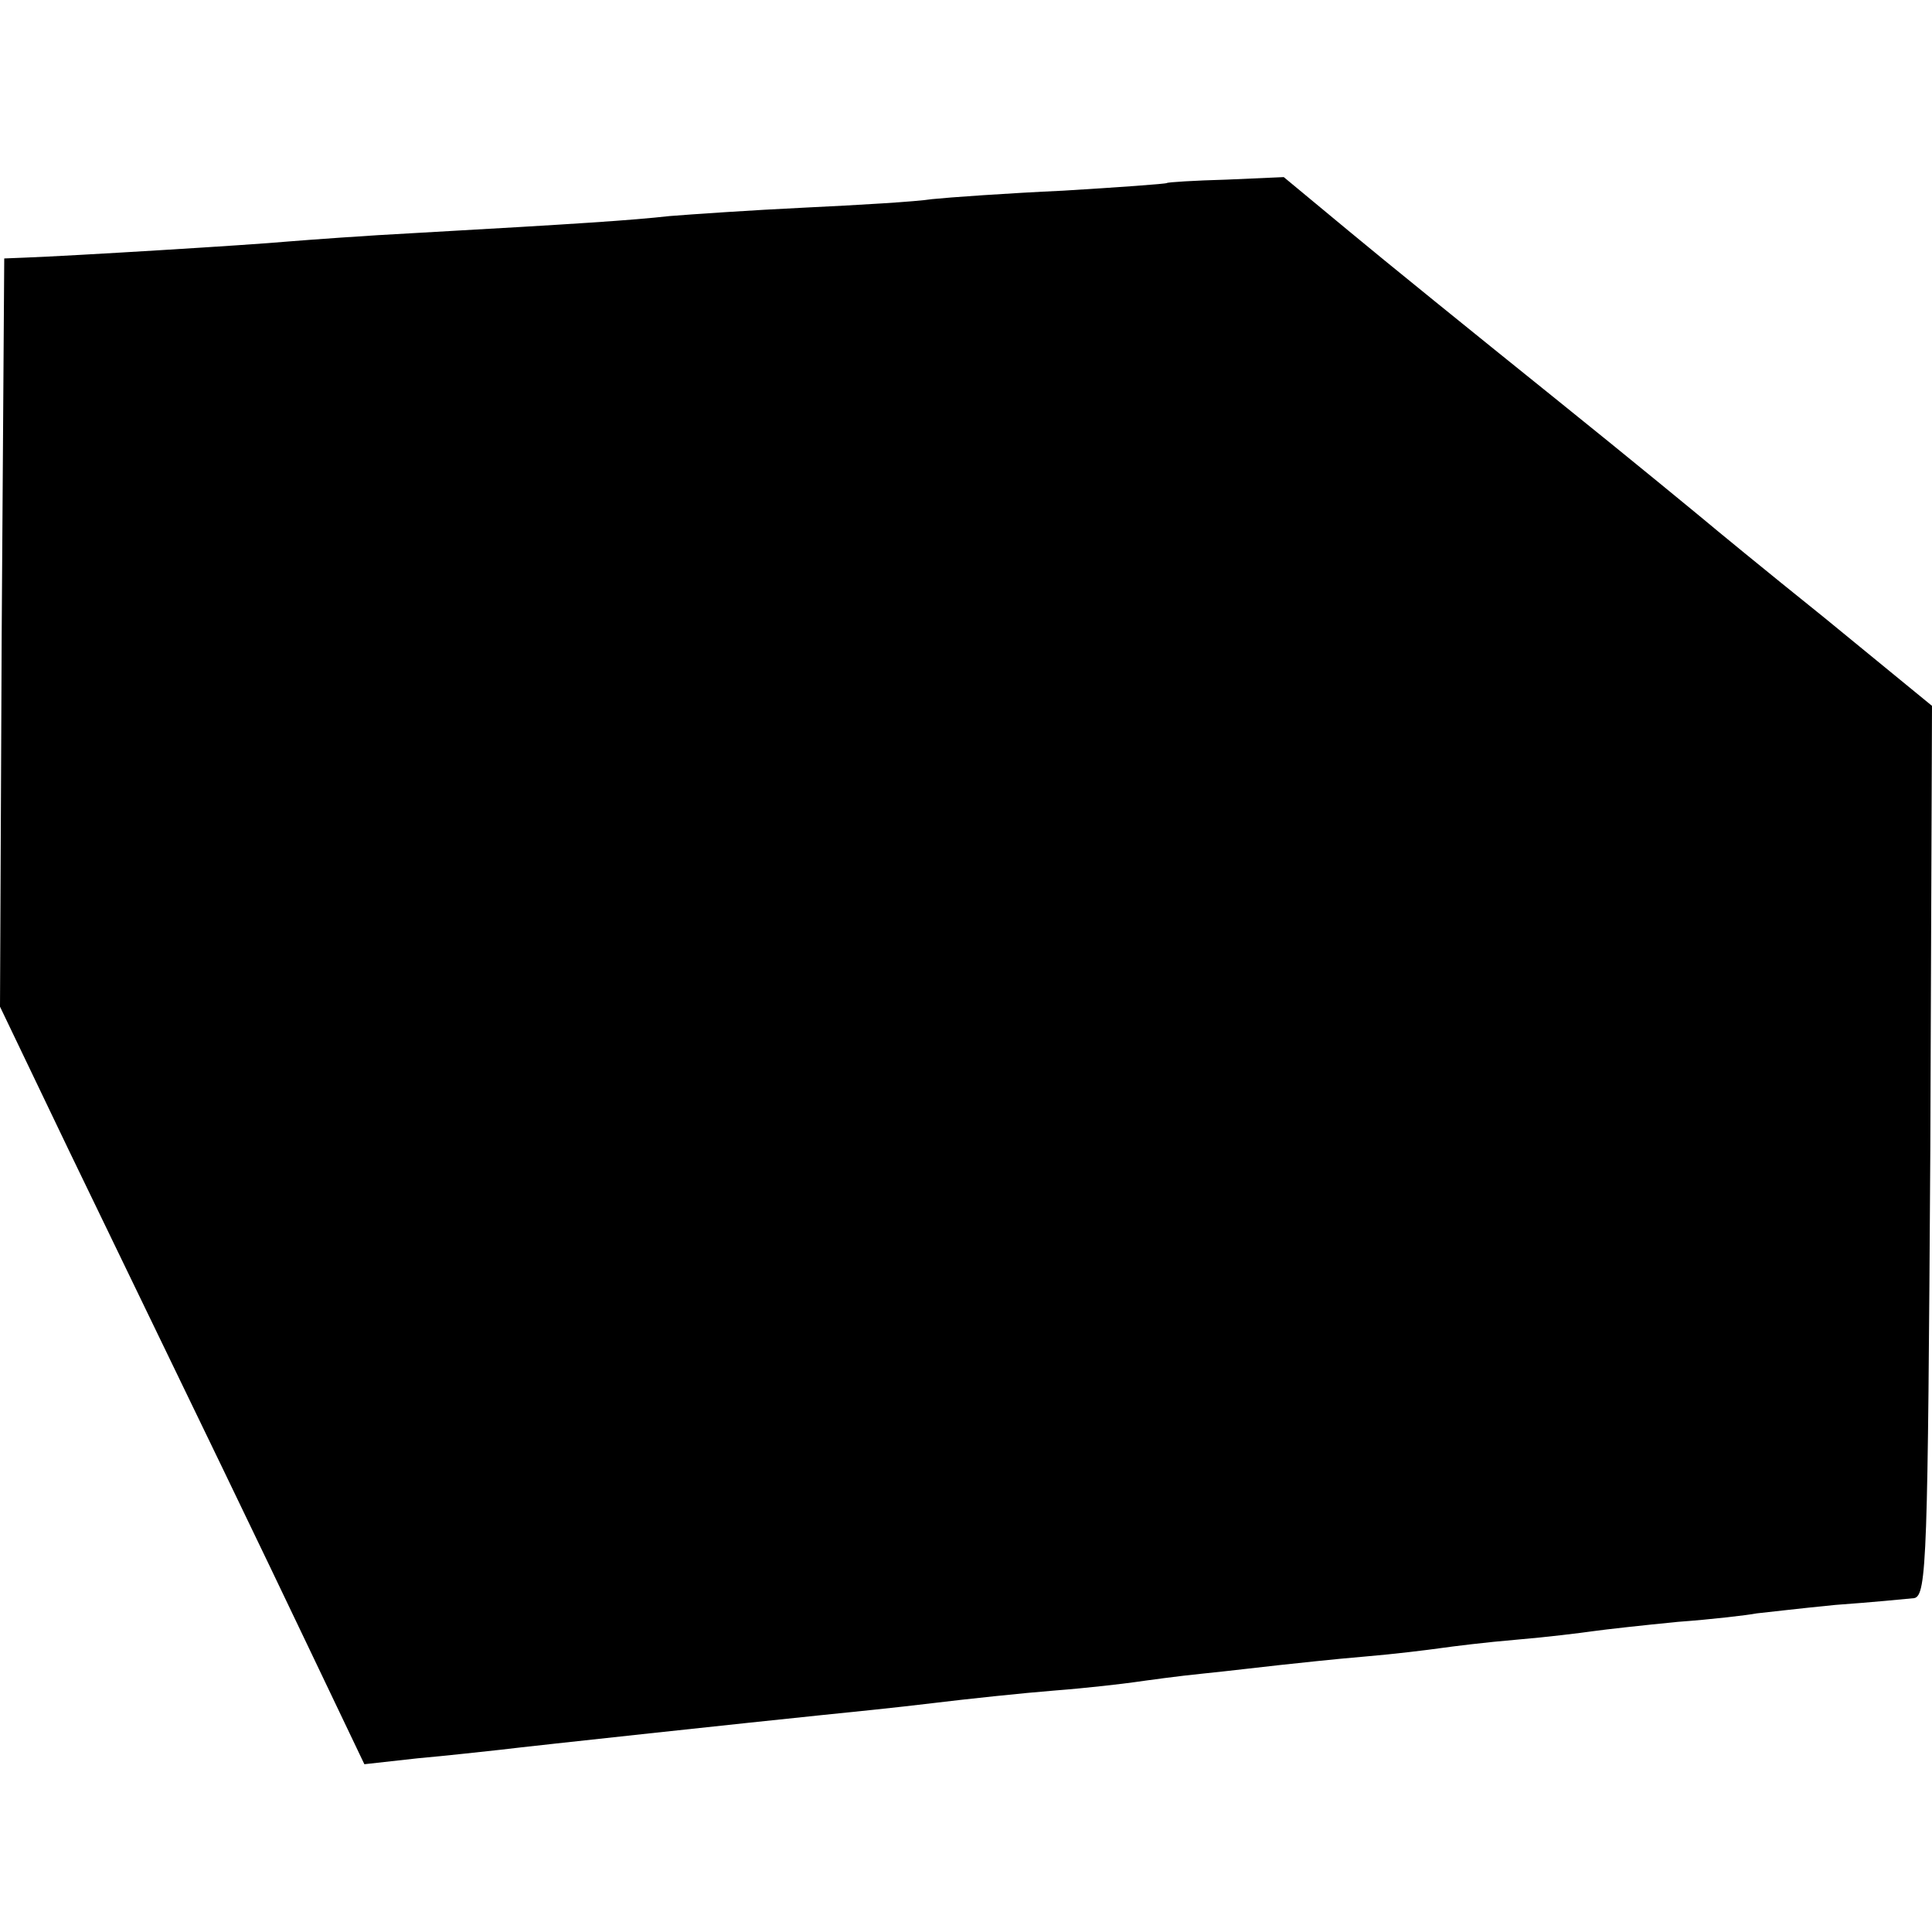
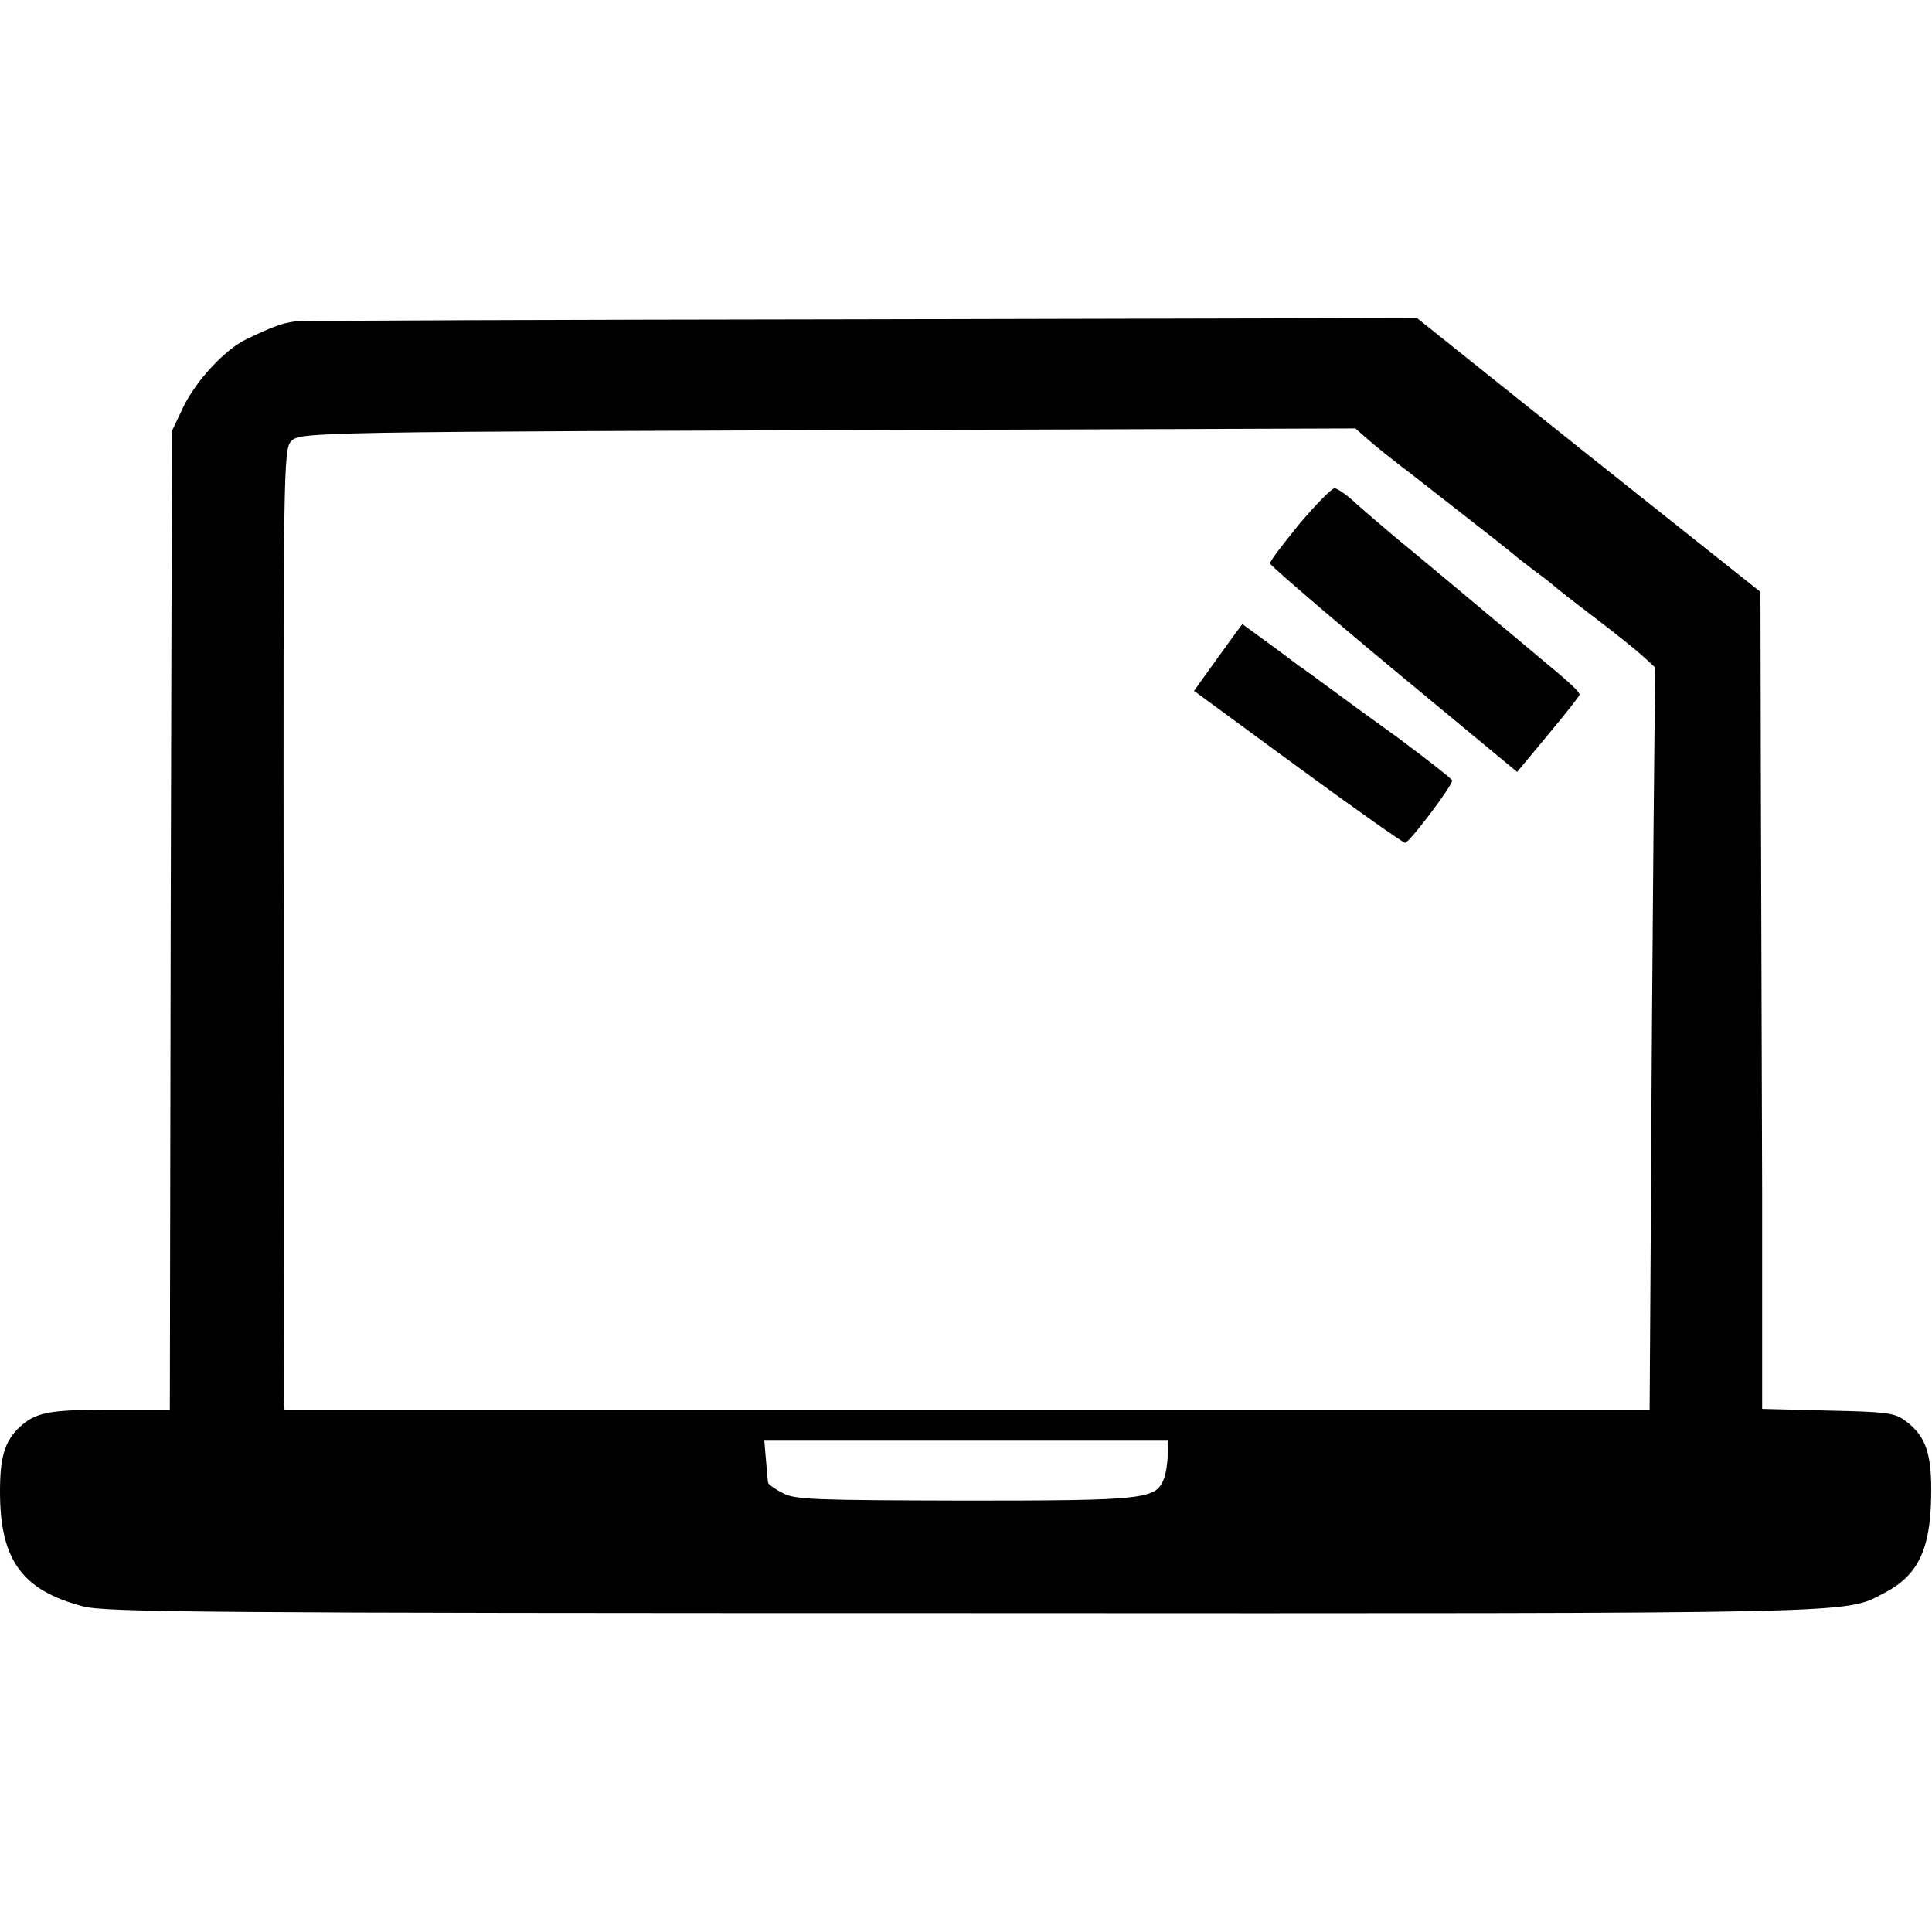
- <svg xmlns="http://www.w3.org/2000/svg" version="1.0" width="228pt" height="228pt" viewBox="0 0 228 228" preserveAspectRatio="xMidYMid meet">
-   <g transform="translate(0,228) scale(0.1,-0.1)" fill="#000000" stroke="none">
-     <path d="M1377 2064 c-1 -1 -56 -5 -122 -9 -66 -3 -136 -8 -155 -10 -19 -3 -87 -7 -150 -10 -63 -3 -135 -8 -160 -10 -45 -5 -105 -9 -300 -20 -58 -3 -125 -8 -150 -10 -43 -4 -256 -17 -310 -19 l-25 -1 -3 -442 -2 -441 81 -169 c166 -343 223 -461 285 -591 l64 -134 63 7 c34 3 78 8 97 10 41 5 302 33 380 41 30 3 89 9 130 14 41 5 107 12 145 15 39 3 81 8 95 10 14 2 50 7 80 10 30 3 71 8 90 10 19 2 64 7 100 10 36 3 76 8 90 10 14 2 54 7 90 10 36 3 76 8 90 10 14 2 59 7 100 11 41 3 83 8 93 10 10 1 52 6 93 10 42 3 83 7 93 8 15 3 16 49 19 528 l2 525 -127 104 c-71 57 -133 108 -140 114 -6 5 -86 71 -178 145 -92 74 -202 163 -244 198 l-76 63 -68 -3 c-37 -1 -69 -3 -70 -4z" />
+ <svg xmlns="http://www.w3.org/2000/svg" version="1.0" width="455pt" height="455pt" viewBox="0 0 455 455" preserveAspectRatio="xMidYMid meet">
+   <g transform="translate(0,455) scale(0.1,-0.1)" fill="#000000" stroke="none">
+     <path d="M695 3793 c-30 -4 -50 -11 -115 -42 -50 -24 -119 -98 -149 -161 l-26 -55 -3 -1152 -2 -1153 -140 0 c-146 0 -176 -6 -215 -42 -34 -33 -45 -69 -45 -151 0 -161 52 -232 195 -270 53 -14 281 -16 2075 -16 2149 -1 2071 -2 2167 47 79 41 109 101 111 227 2 101 -12 143 -61 179 -25 19 -45 21 -183 24 l-154 4 0 506 c-1 279 -2 712 -3 963 l-1 455 -405 322 -404 323 -1306 -3 c-718 -1 -1319 -3 -1336 -5z m2529 -280 c18 -16 66 -54 107 -85 154 -120 234 -183 239 -188 3 -3 23 -18 45 -35 22 -16 42 -32 45 -35 3 -3 46 -37 95 -74 50 -38 102 -80 116 -93 l27 -25 -4 -401 c-2 -221 -5 -615 -6 -874 l-3 -473 -1607 0 -1608 0 -1 23 c0 12 -1 521 -1 1130 -1 1046 0 1109 17 1127 21 23 20 23 1633 28 l874 3 32 -28z m-474 -2389 c0 -18 -4 -44 -9 -57 -19 -48 -44 -51 -470 -51 -353 1 -400 2 -428 18 -18 9 -33 20 -34 24 -1 4 -3 28 -5 53 l-4 46 475 0 475 0 0 -33z" />
+     <path d="M3060 3316 c-38 -47 -70 -88 -69 -93 0 -4 131 -117 291 -250 l291 -241 73 88 c41 49 74 91 74 94 0 6 -19 25 -76 72 -150 126 -325 272 -363 303 -24 20 -62 53 -85 73 -22 21 -46 38 -53 38 -7 0 -44 -38 -83 -84z" />
+     <path d="M2868 3001 l-56 -78 244 -179 c135 -99 249 -179 253 -179 10 0 111 134 111 147 0 3 -57 48 -127 100 -71 51 -146 106 -169 123 -22 16 -51 38 -65 47 -13 10 -48 36 -78 58 -30 22 -55 40 -55 40 -1 0 -27 -36 -58 -79z" />
  </g>
</svg>
